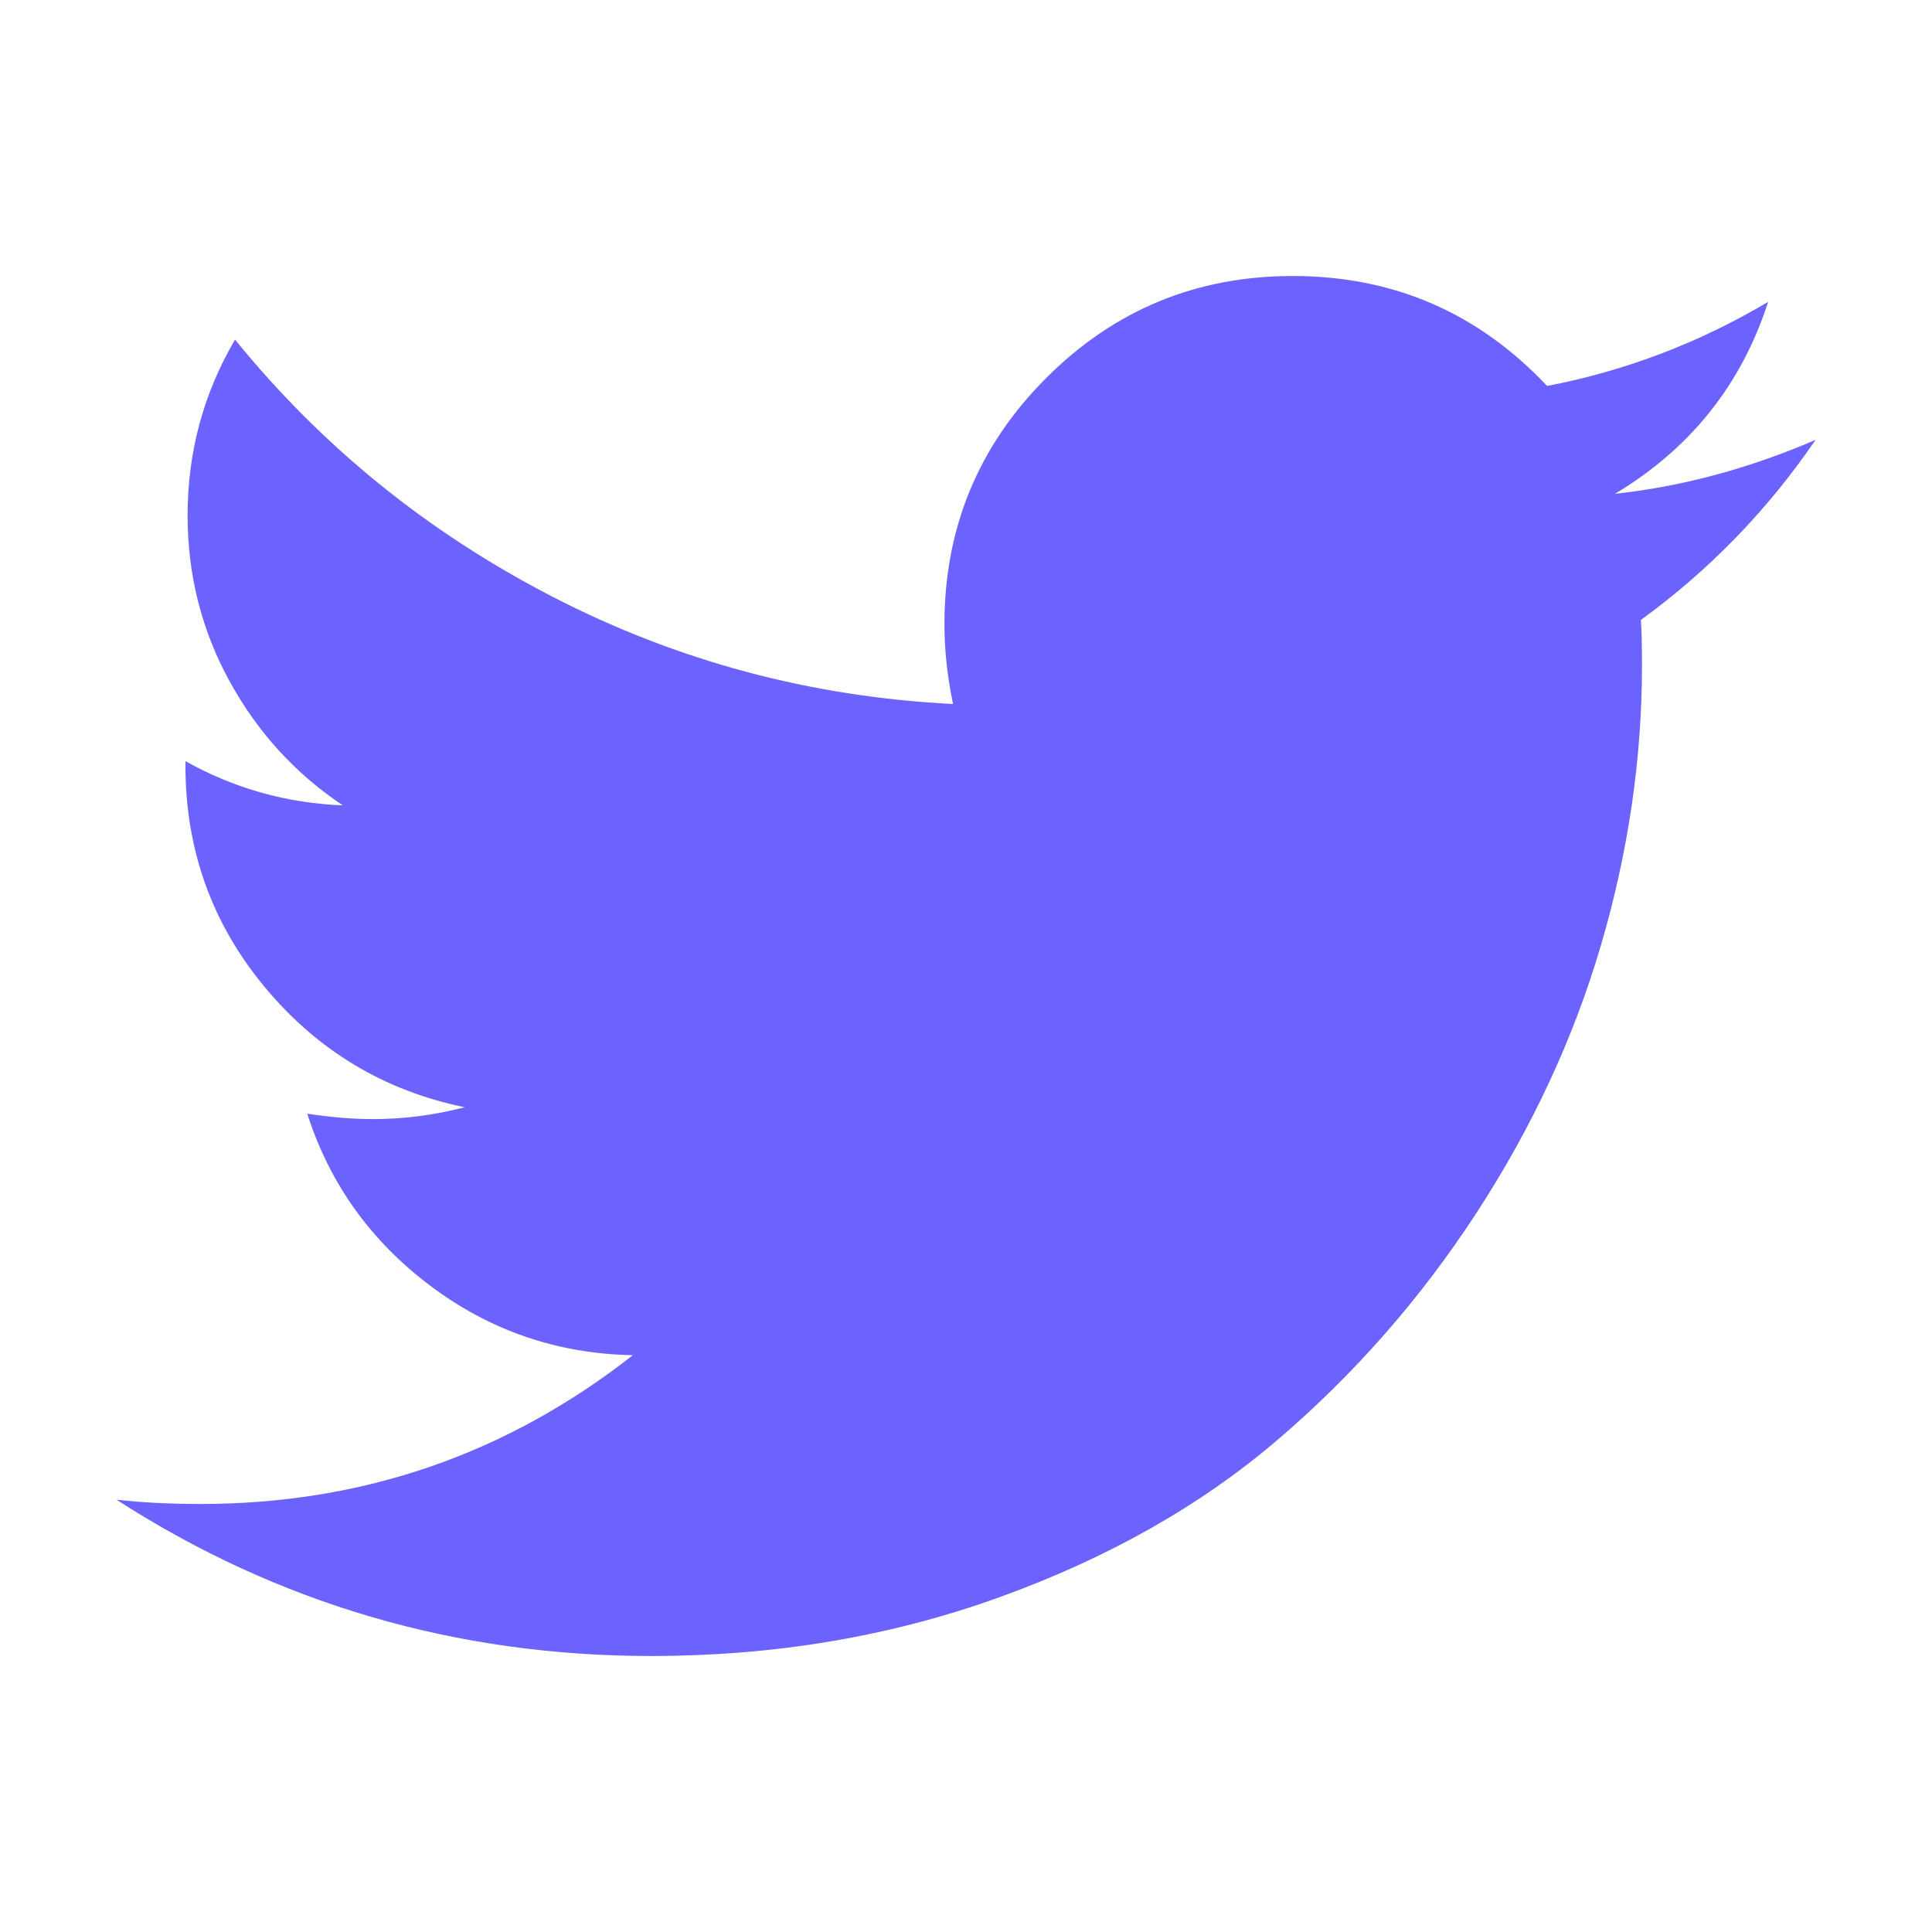
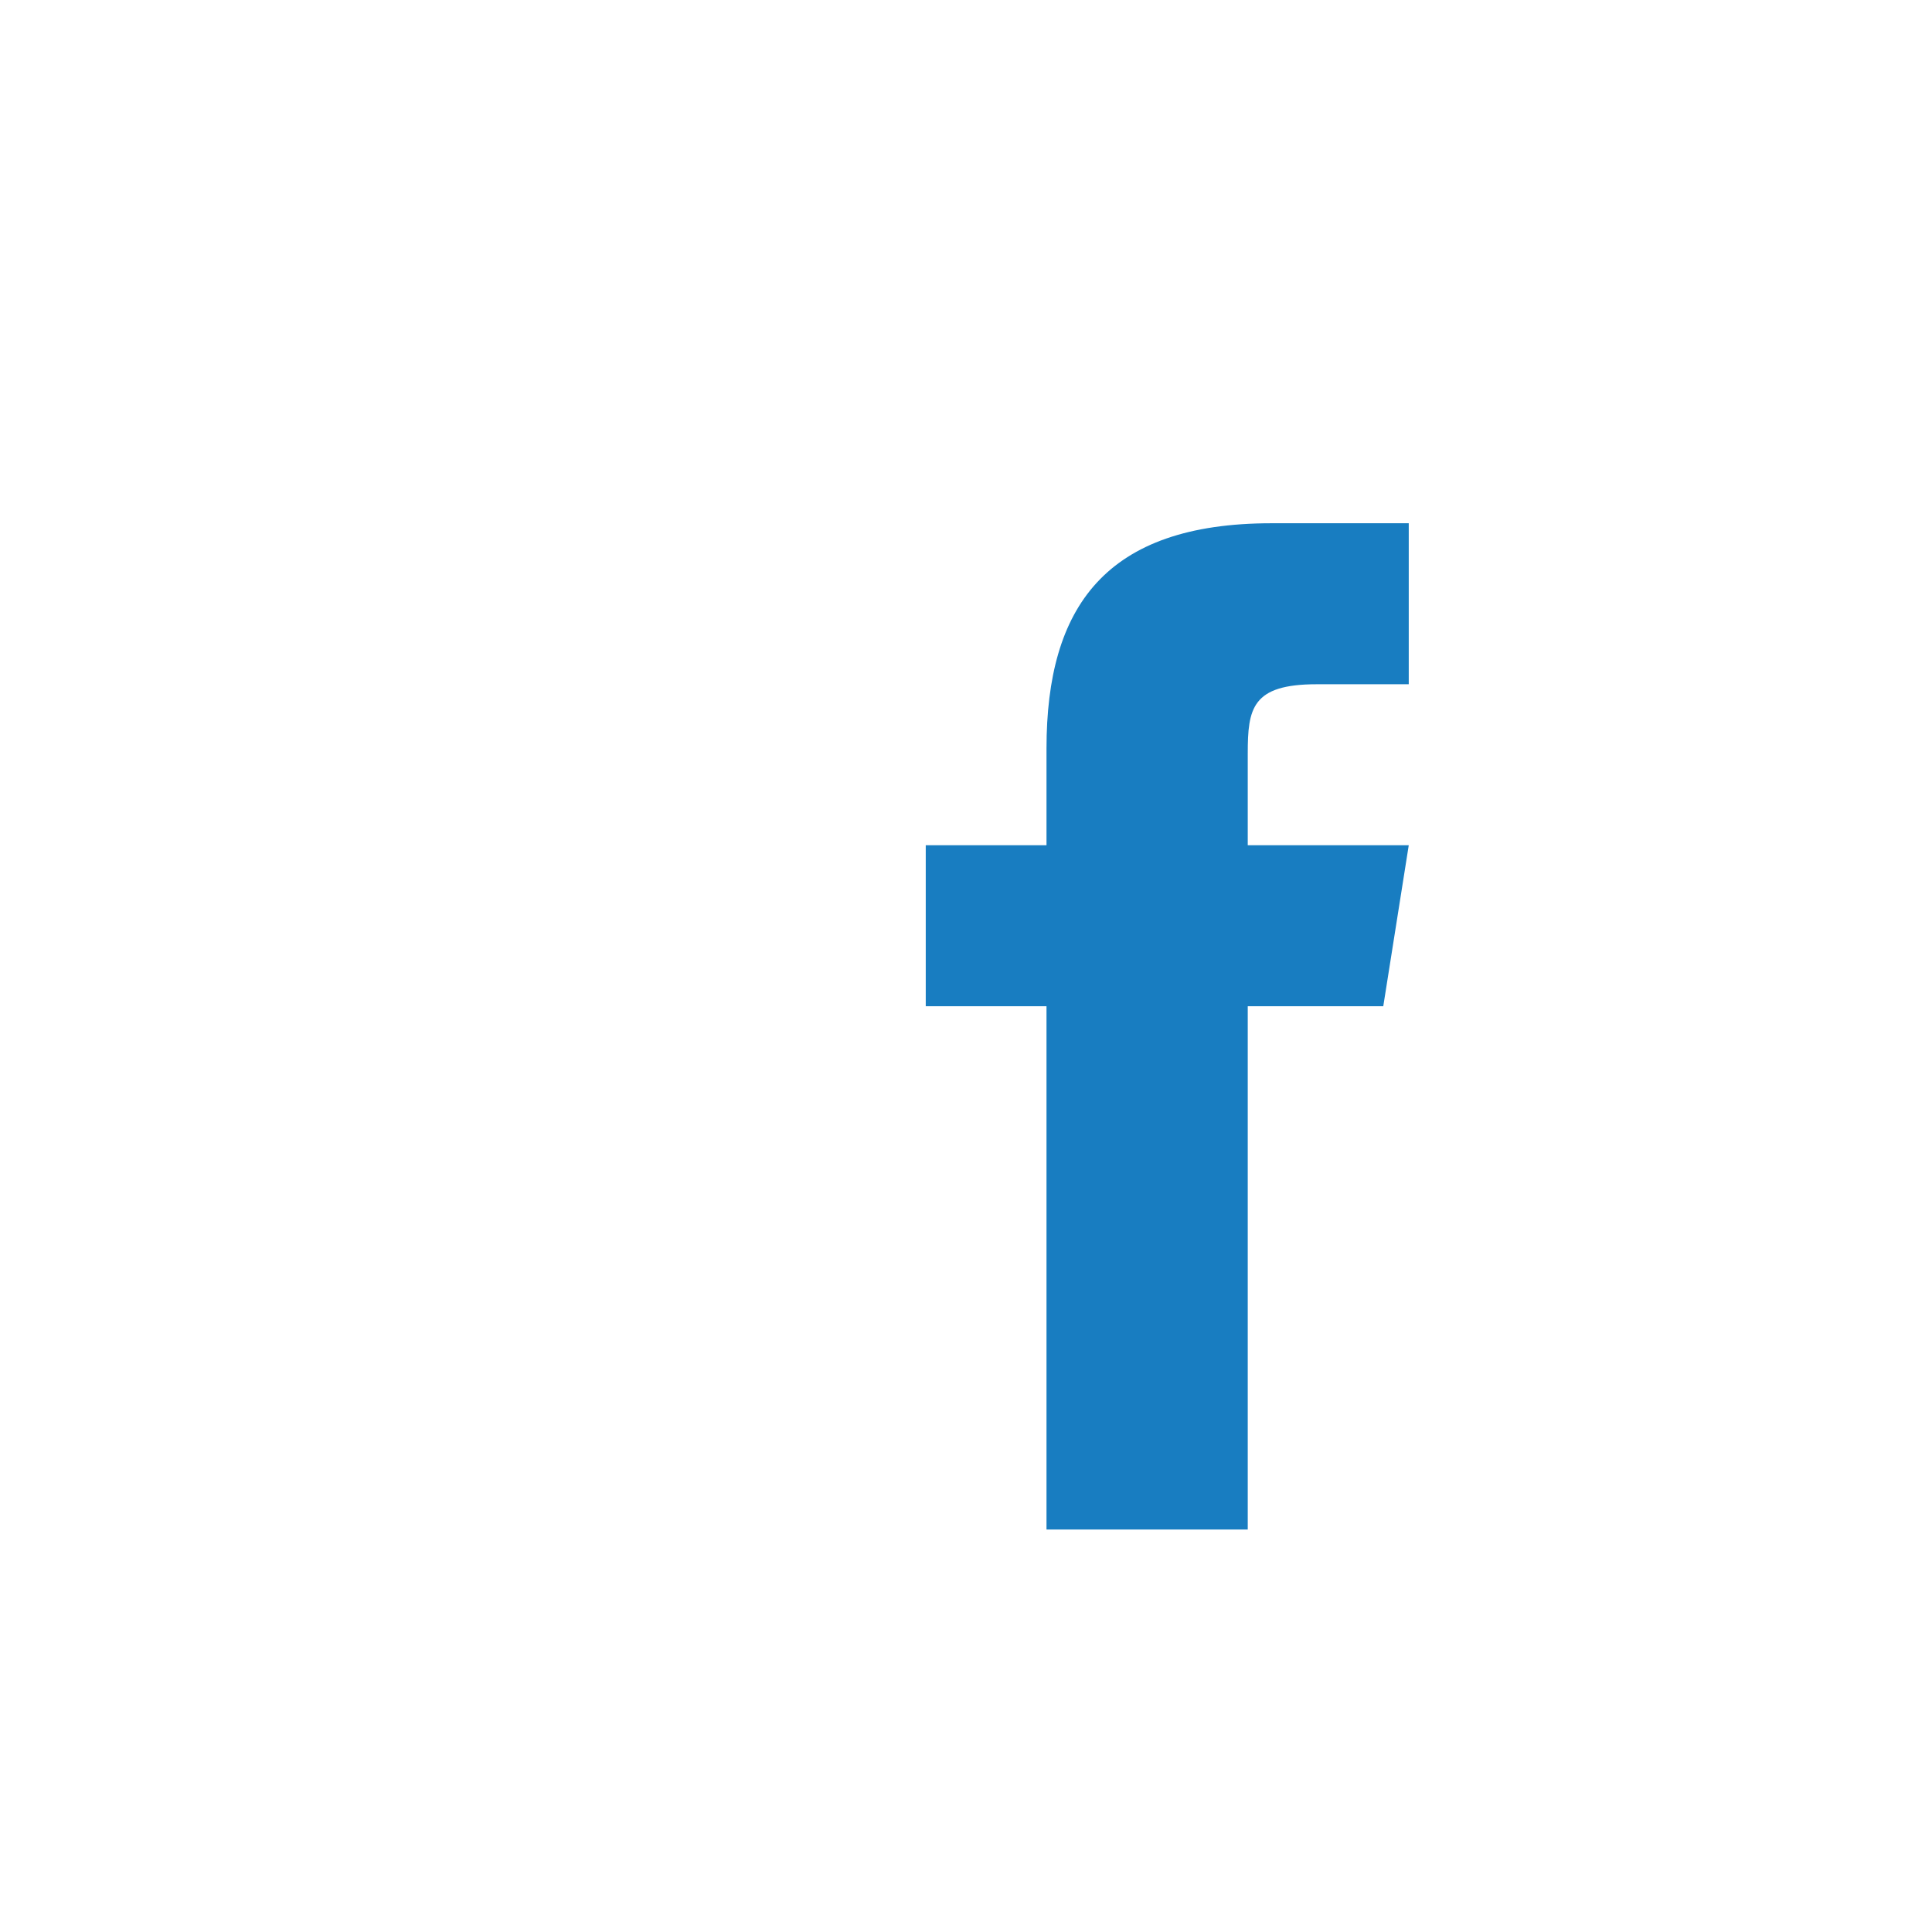
- <svg xmlns="http://www.w3.org/2000/svg" width="1792" height="1792">
-   <path fill="#6c63ff" d="M1684 408q-67 98-162 167 1 14 1 42 0 130-38 259.5T1369.5 1125 1185 1335.5t-258 146-323 54.5q-271 0-496-145 35 4 78 4 225 0 401-138-105-2-188-64.5T285 1033q33 5 61 5 43 0 85-11-112-23-185.5-111.5T172 710v-4q68 38 146 41-66-44-105-115t-39-154q0-88 44-163 121 149 294.5 238.5T884 653q-8-38-8-74 0-134 94.5-228.5T1199 256q140 0 236 102 109-21 205-78-37 115-142 178 93-10 186-50z" />
+ <svg xmlns="http://www.w3.org/2000/svg" width="96pt" height="96pt" viewBox="0 0 96 96" version="1.1">
+   <g id="surface2065223">
+     <path style=" stroke:none;fill-rule:nonzero;fill:rgb(100%,100%,100%);fill-opacity:1;" d="M 84 74 C 84 79.523 79.523 84 74 84 L 22 84 C 16.477 84 12 79.523 12 74 L 12 22 C 12 16.477 16.477 12 22 12 L 74 12 C 79.523 12 84 16.477 84 22 Z M 84 74 " />
+     <path style=" stroke:none;fill-rule:nonzero;fill:rgb(9.412%,49.02%,75.686%);fill-opacity:1;" d="M 68.734 50 L 62 50 L 62 76 L 52 76 L 52 50 L 46 50 L 46 42 L 52 42 L 52 37.18 C 52.004 30.164 54.918 26 63.184 26 L 70 26 L 70 34 L 65.426 34 C 62.207 34 62 35.199 62 37.445 L 62 42 L 70 42 Z M 68.734 50 " />
+   </g>
</svg>
